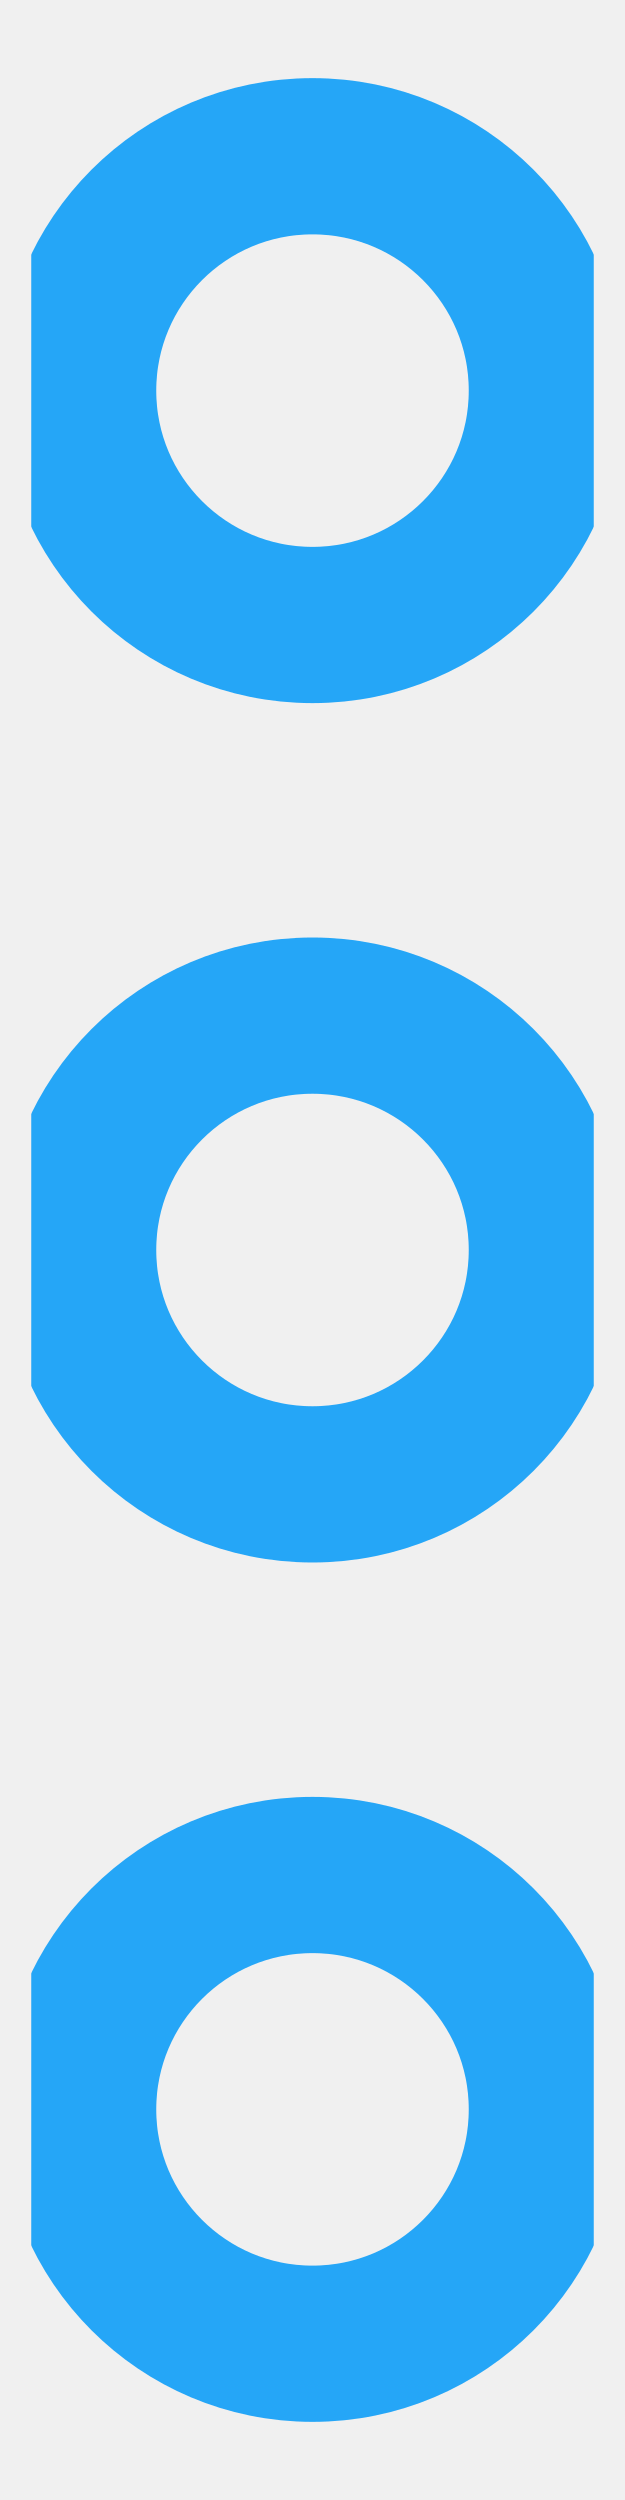
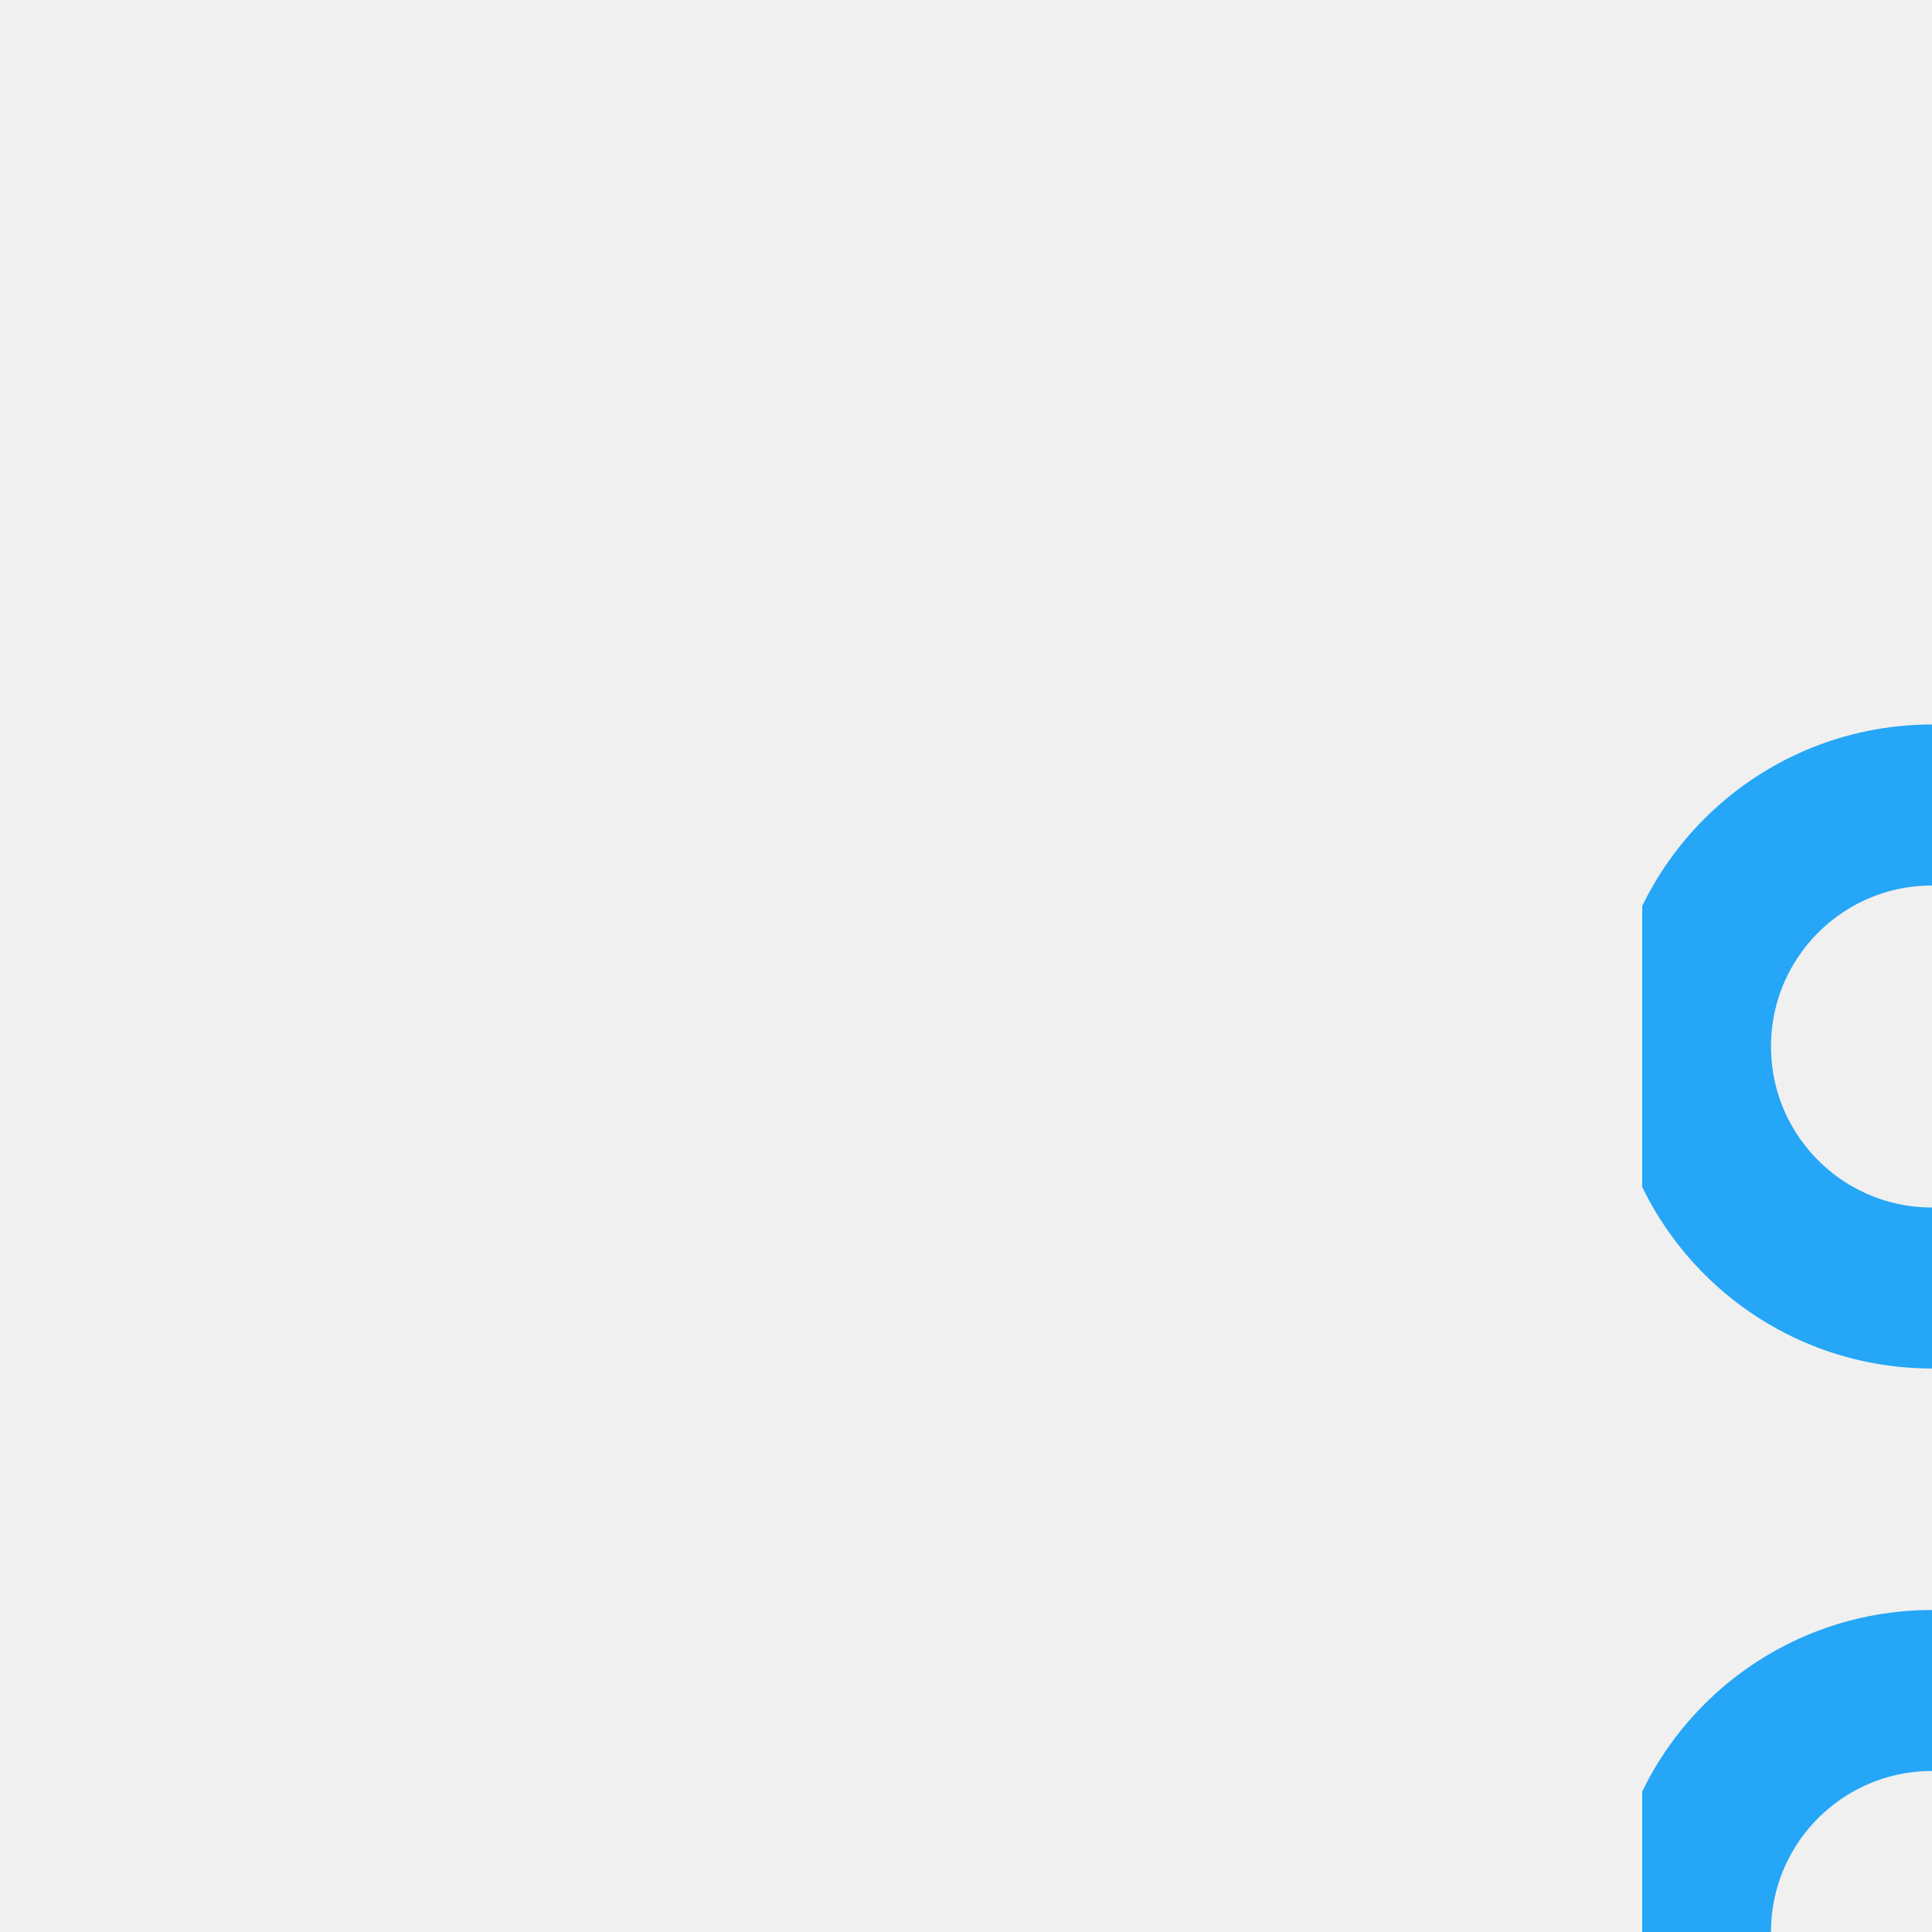
- <svg xmlns="http://www.w3.org/2000/svg" xmlns:xlink="http://www.w3.org/1999/xlink" width="4" height="16">
+ <svg xmlns="http://www.w3.org/2000/svg" xmlns:xlink="http://www.w3.org/1999/xlink" width="12" height="12">
  <defs>
    <path id="a" d="M0 0h24v24H0z" />
  </defs>
-   <g transform="translate(-10 -4)" fill="none" fill-rule="evenodd">
+   <g fill="none" fill-rule="evenodd">
    <mask id="b" fill="#fff">
      <use xlink:href="#a" />
    </mask>
    <path d="M17.5 13.5a1.5 1.5 0 110-3 1.5 1.5 0 010 3zm-11 0a1.5 1.5 0 110-3 1.5 1.5 0 010 3zm5.5 0a1.5 1.5 0 110-3 1.5 1.5 0 010 3z" stroke="#25A6F7" stroke-linecap="round" stroke-linejoin="round" mask="url(#b)" transform="rotate(90 12 12)" />
  </g>
</svg>
